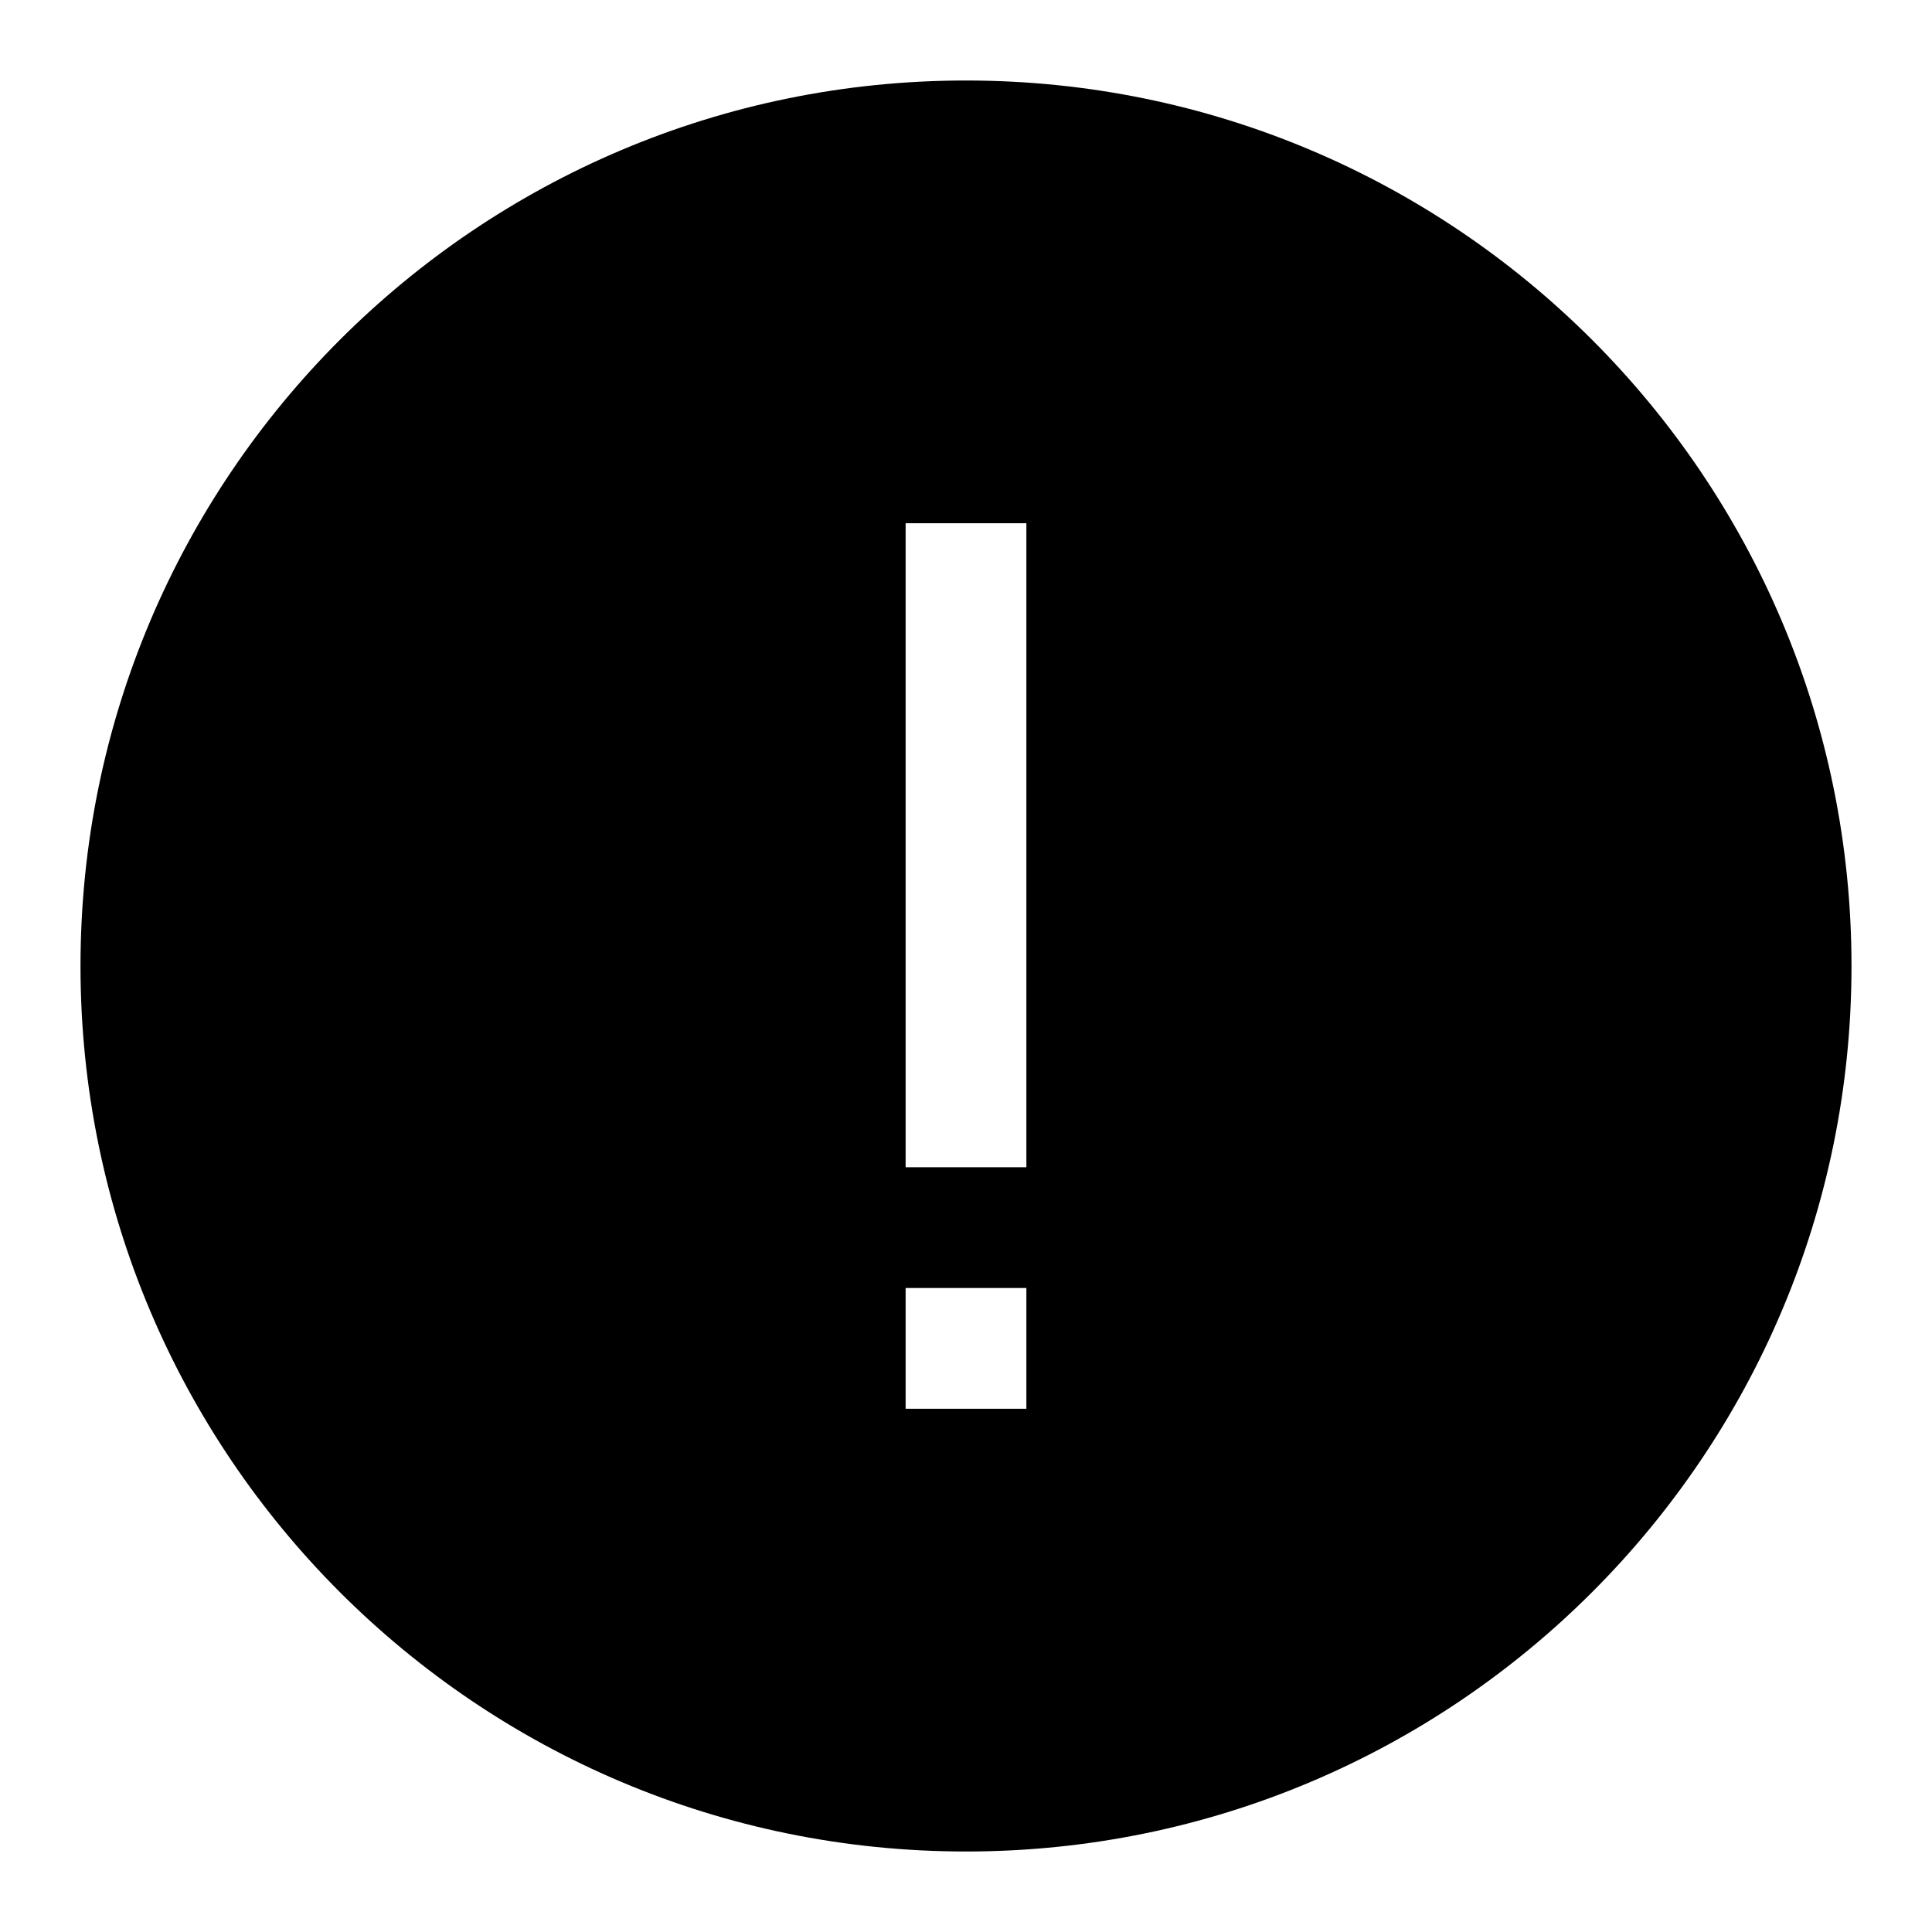
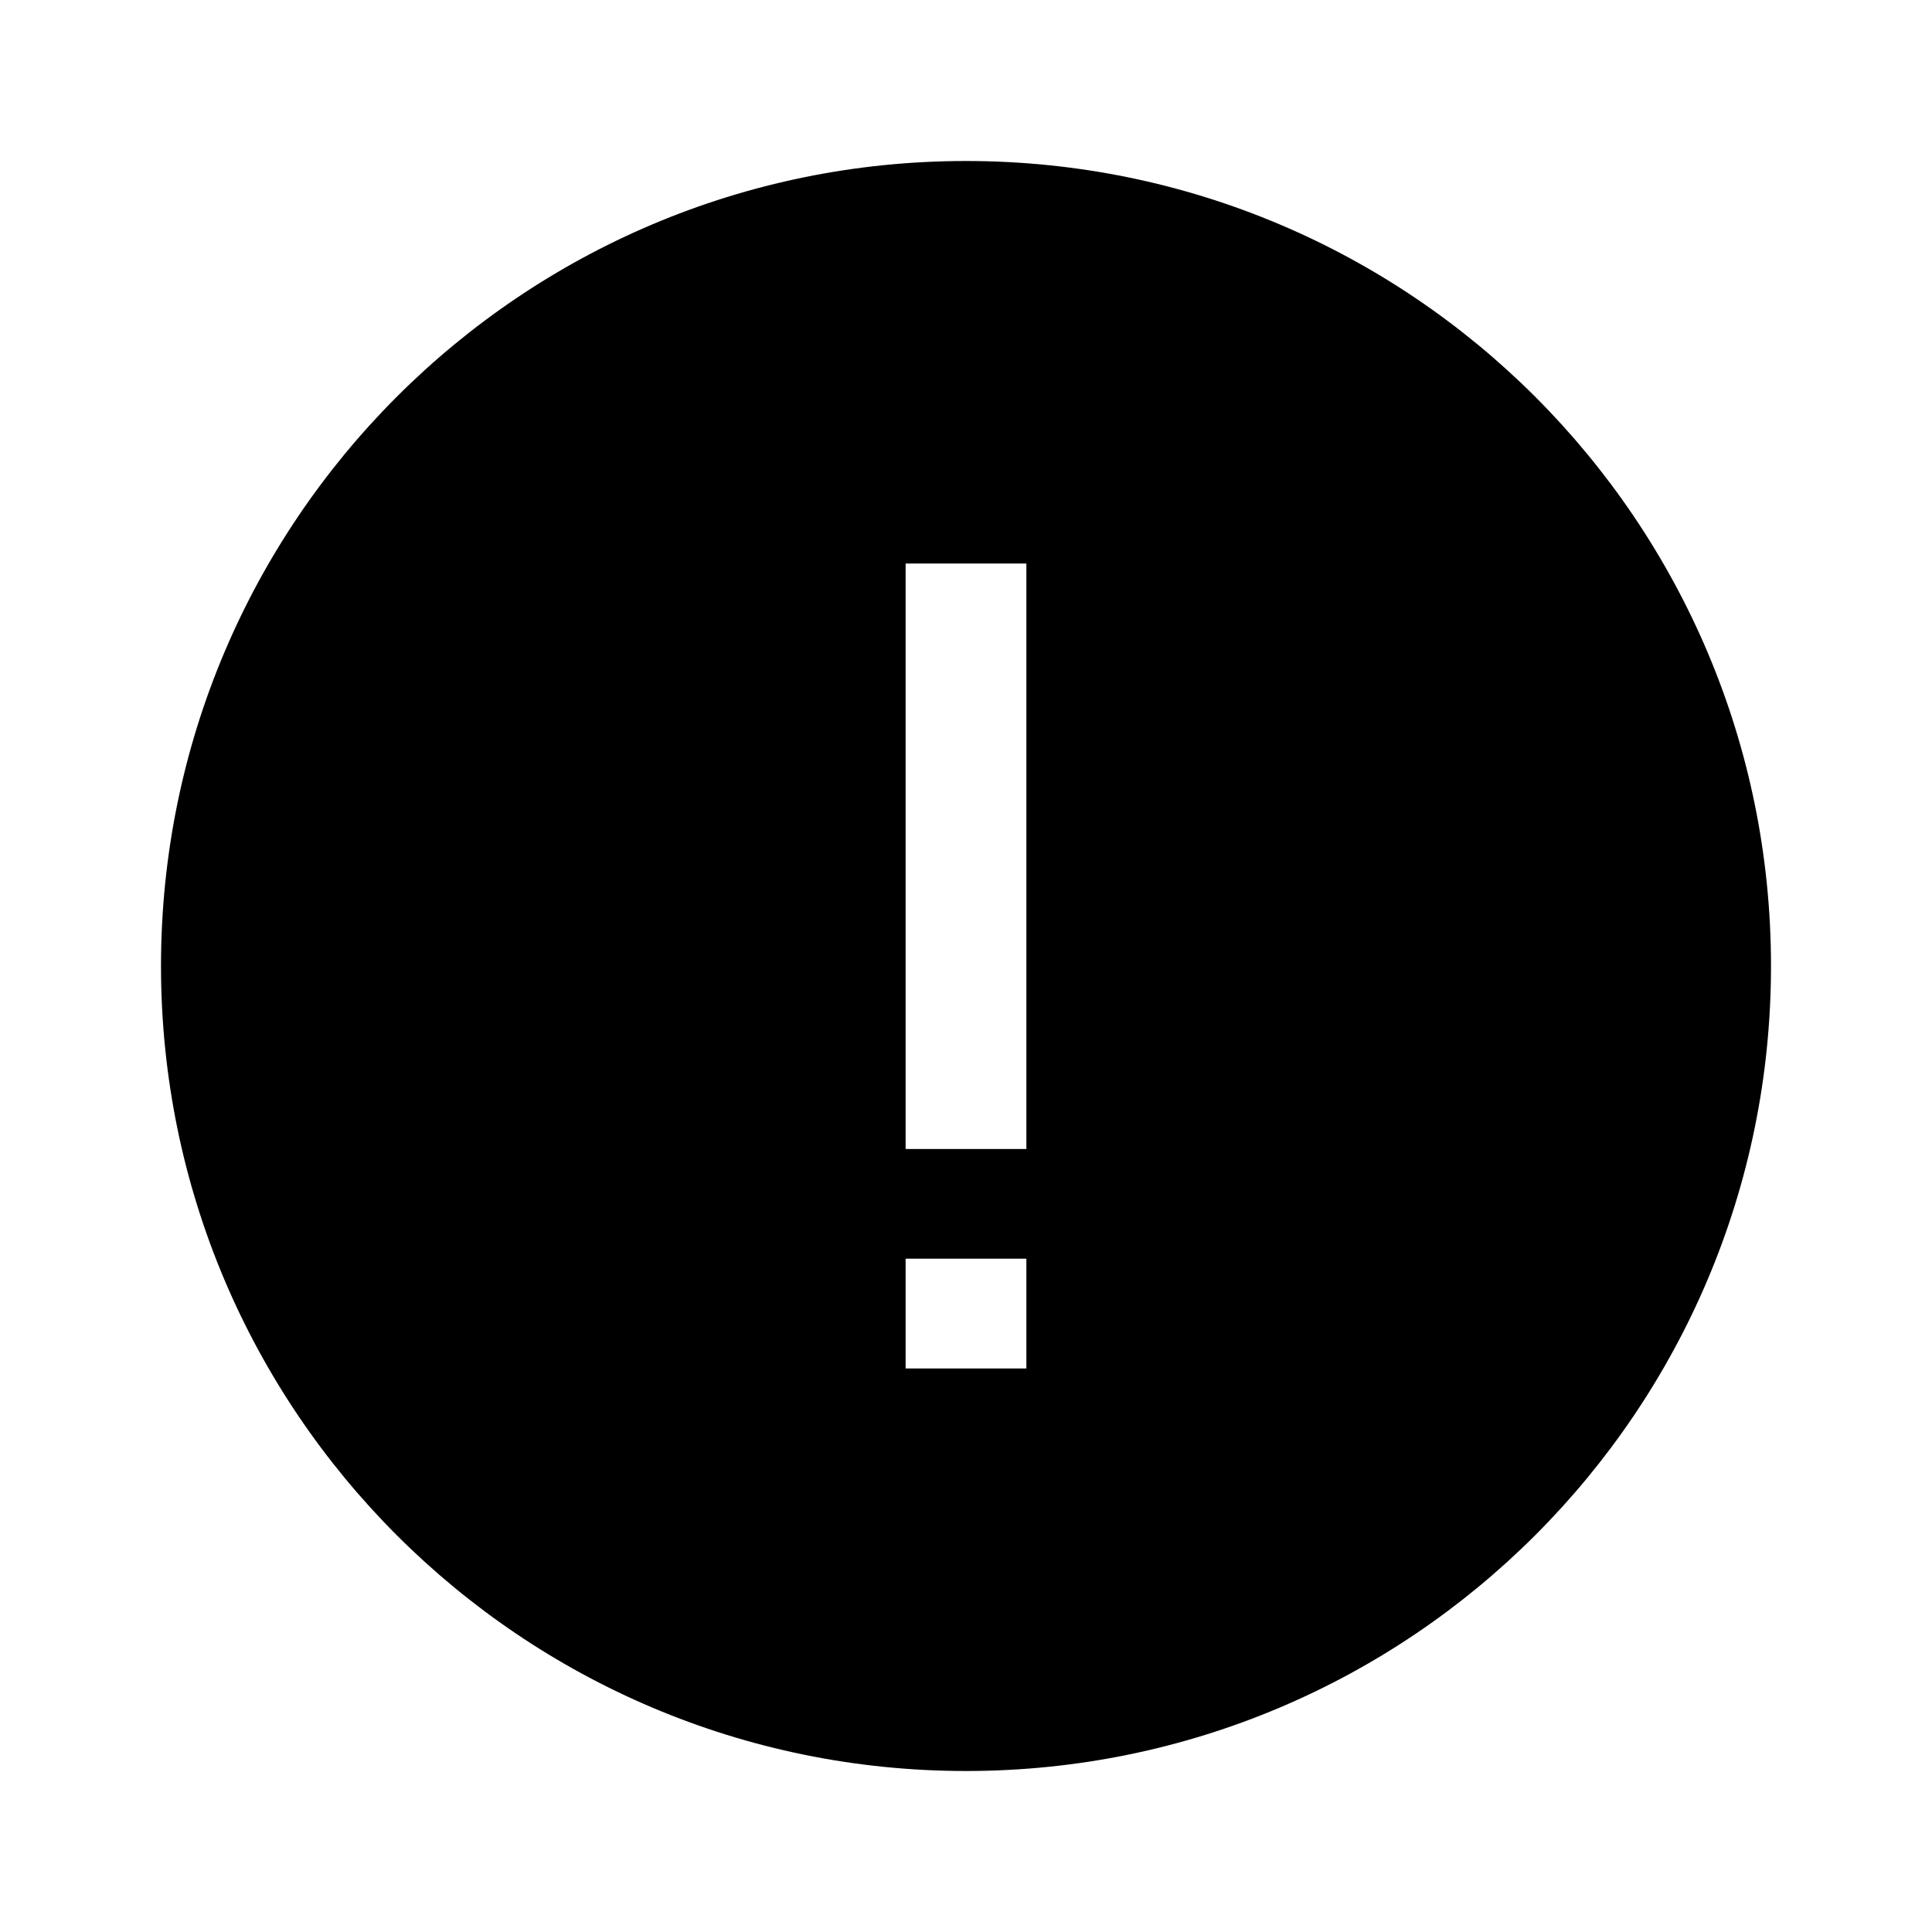
<svg xmlns="http://www.w3.org/2000/svg" width="24" height="24" viewBox="0 0 24 24" fill="none">
-   <path d="M12 23C18.075 23 23 18.075 23 12C23 5.925 18.075 1 12 1C5.925 1 1 5.925 1 12C1 18.075 5.925 23 12 23ZM11.25 6.5H12.75V14.5H11.25V6.5ZM11.25 16H12.75L12.75 17.5H11.25L11.25 16Z" fill="black" />
+   <path d="M12 22C17.523 22 22 17.523 22 12C22 6.477 17.523 2 12 2C6.477 2 2 6.477 2 12C2 17.523 6.477 22 12 22ZM11.25 7H12.75V14.273H11.25V7ZM11.25 15.636H12.75V17H11.25V15.636Z" fill="black" />
</svg>
